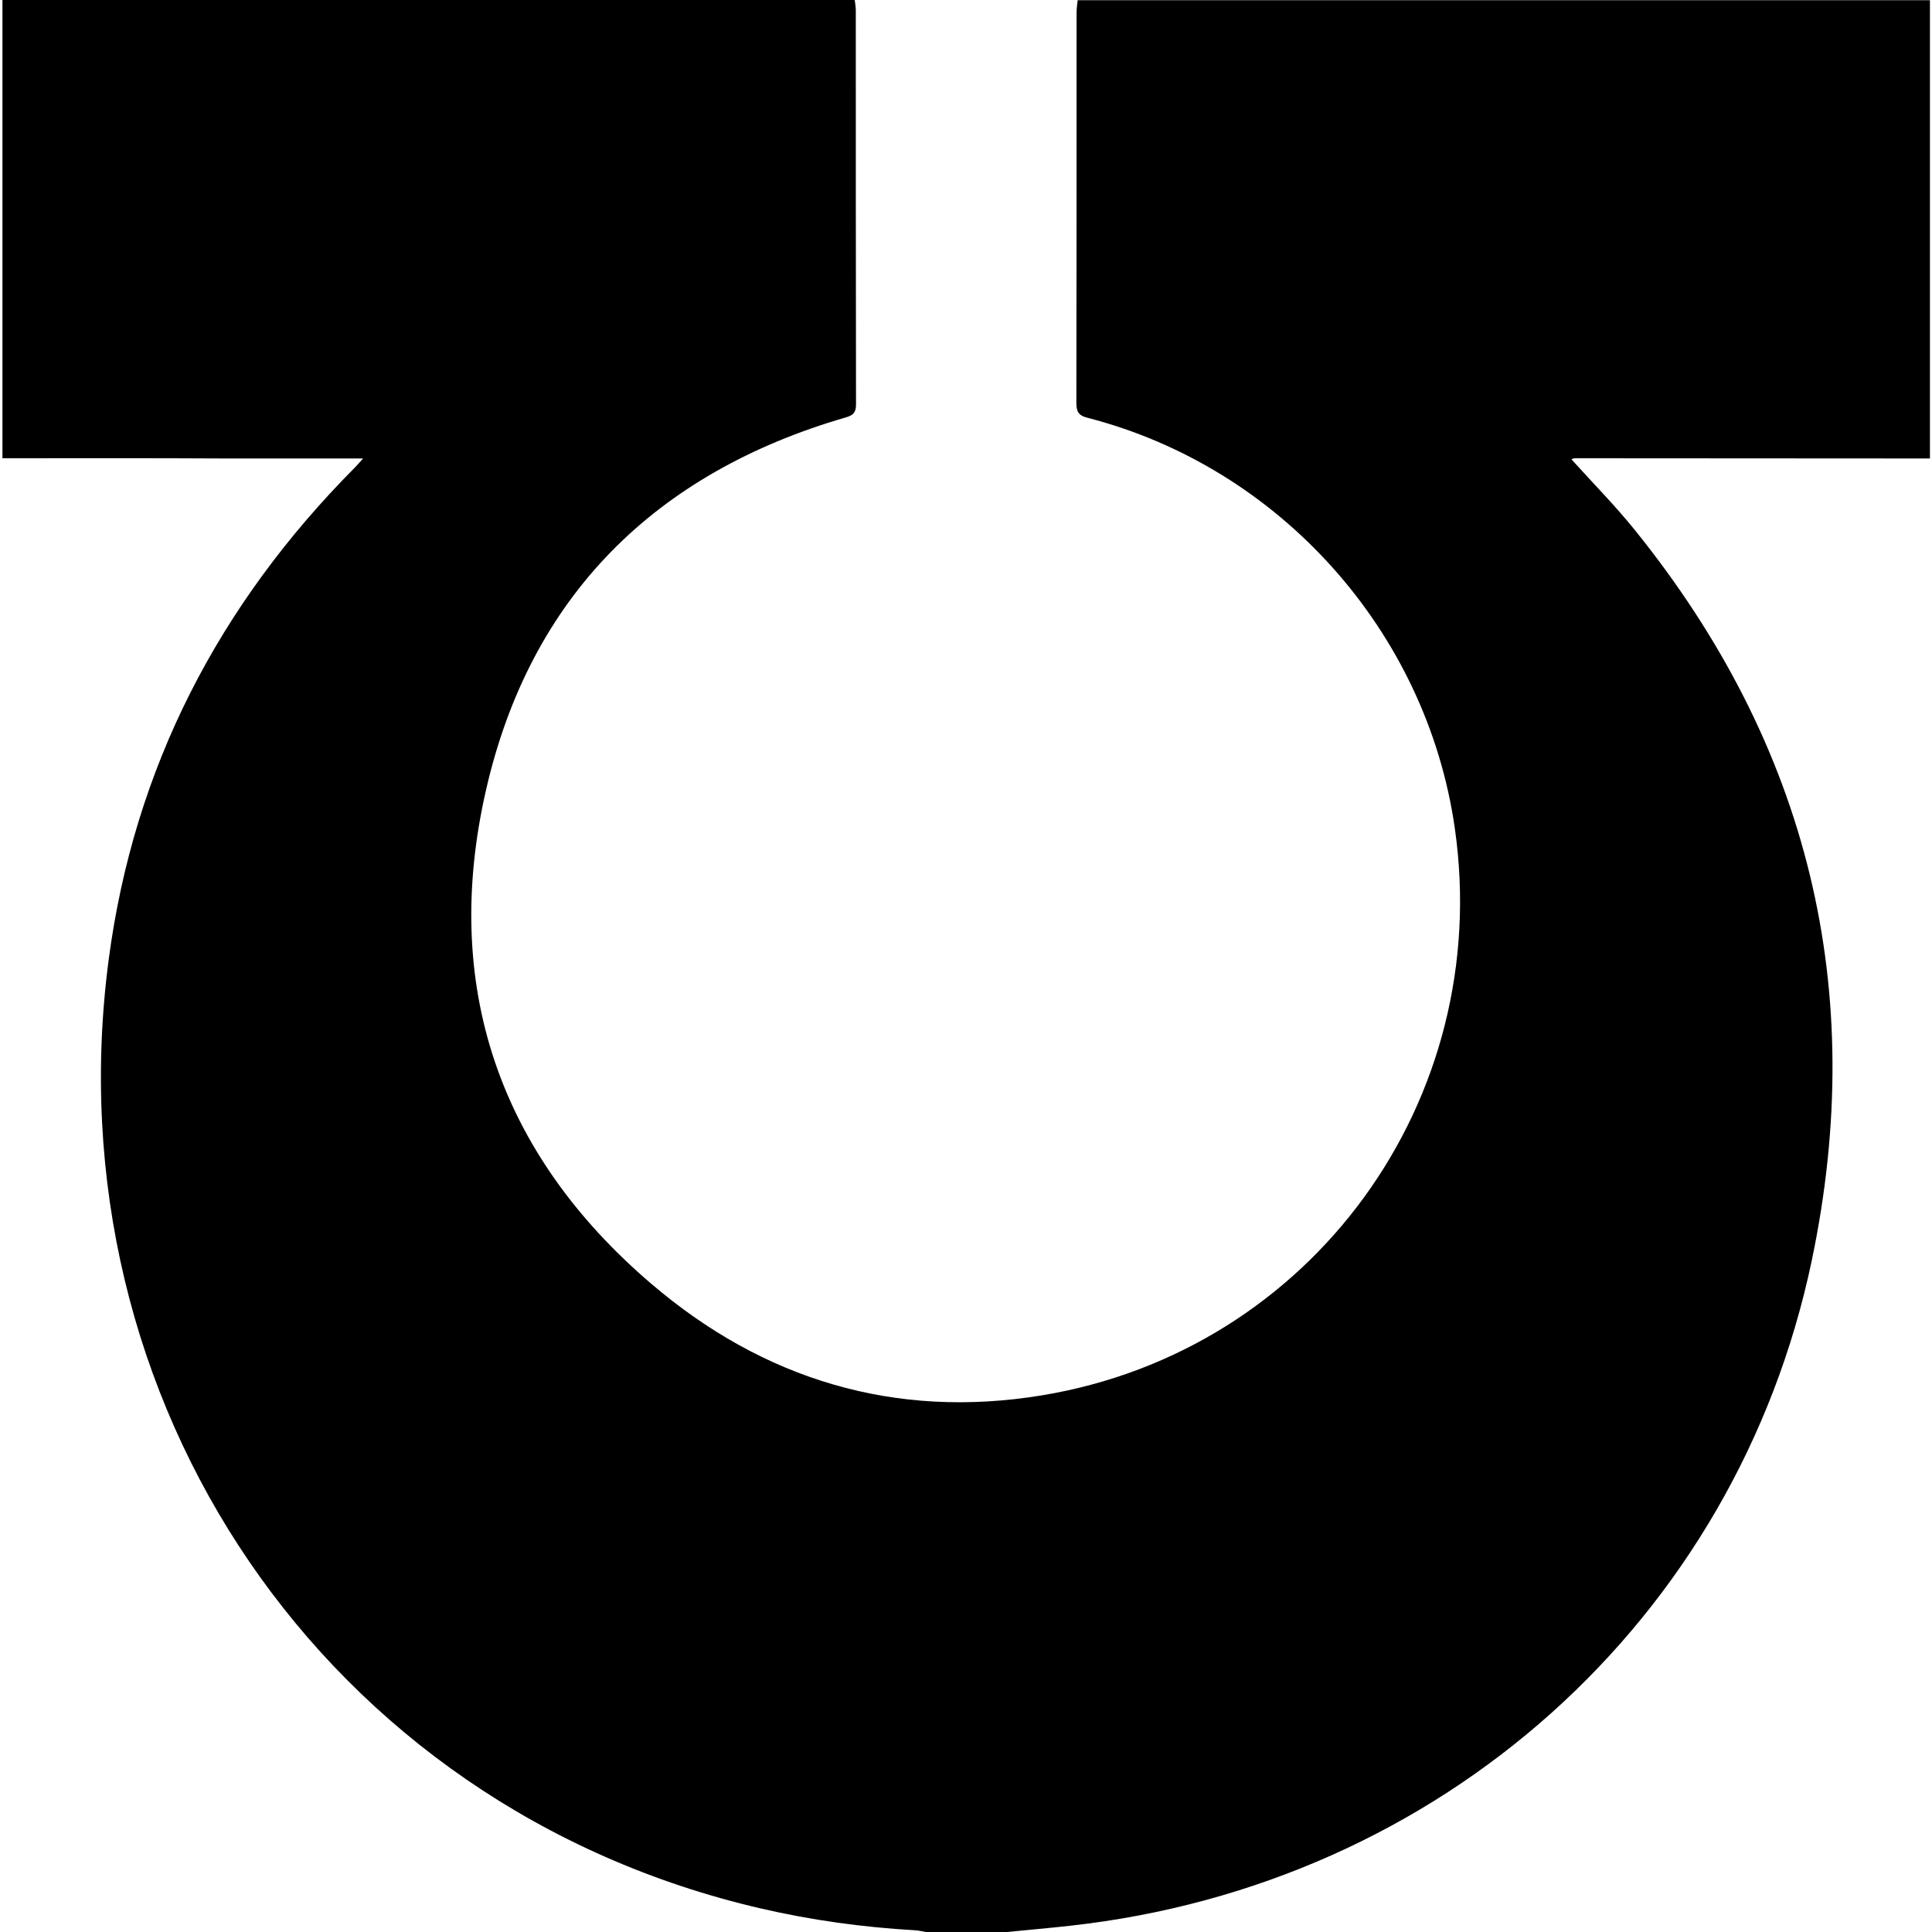
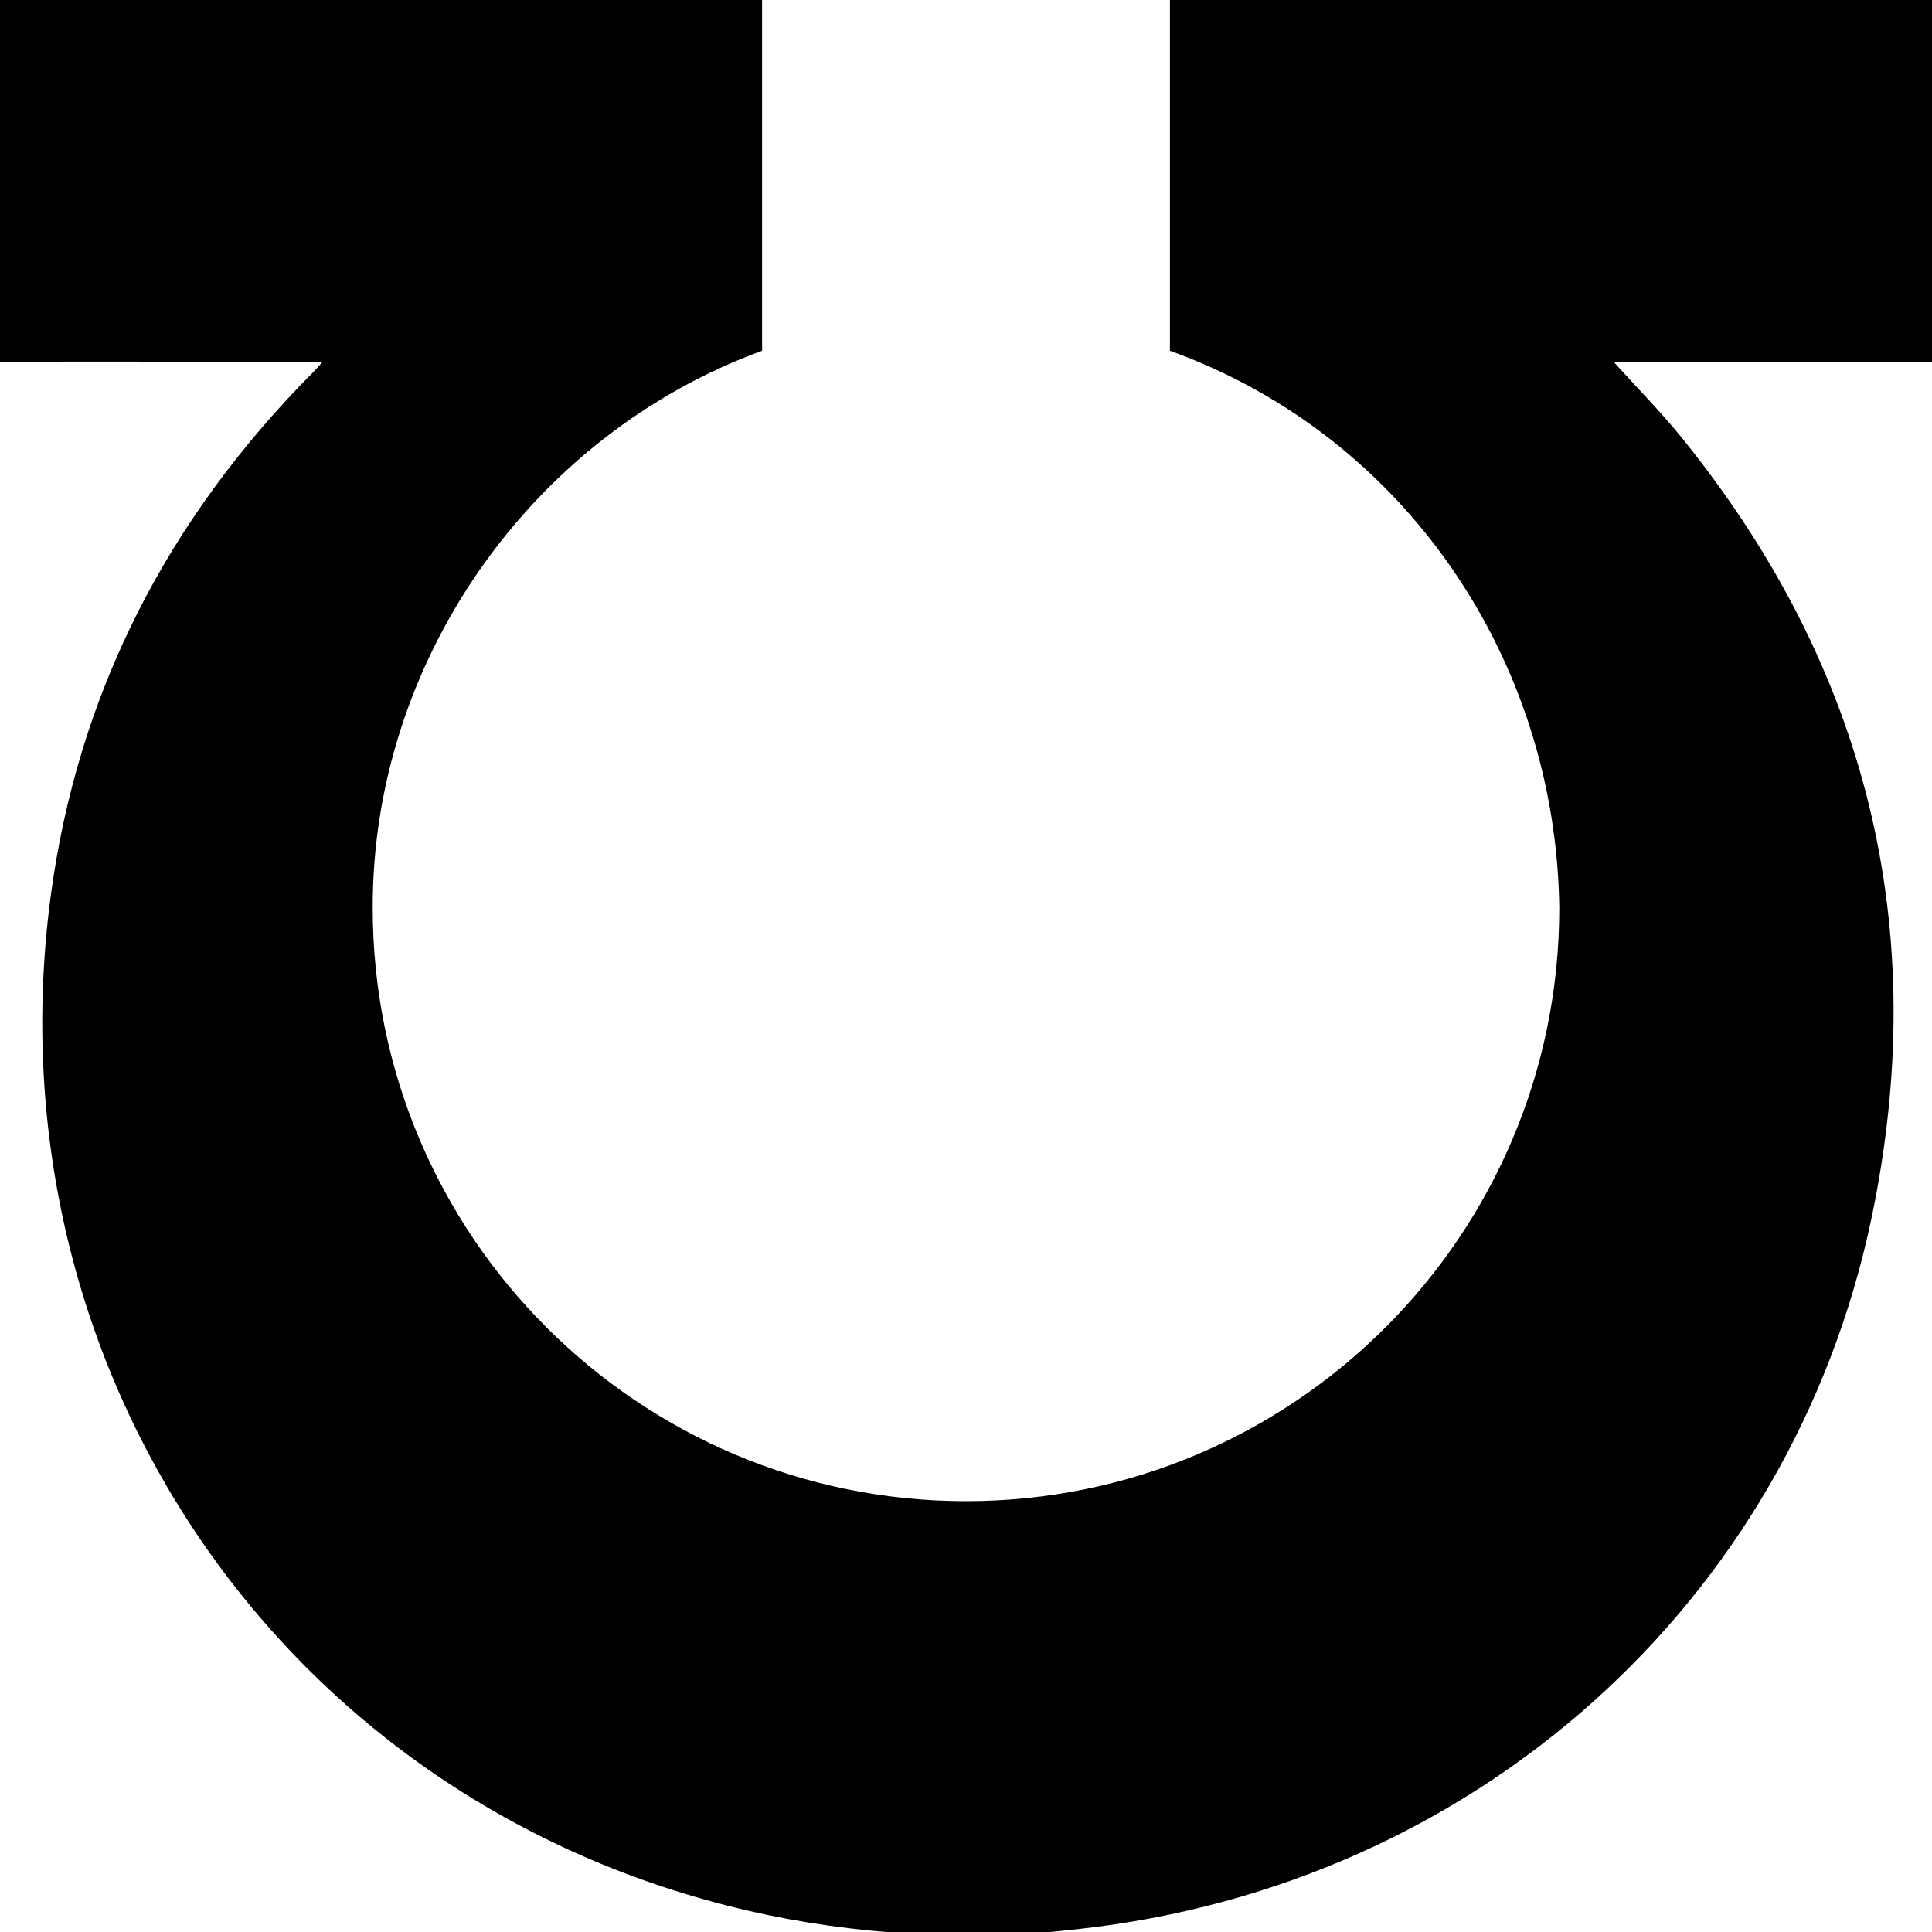
<svg xmlns="http://www.w3.org/2000/svg" version="1.1" x="0" y="0" width="500" height="500" viewBox="0, 0, 500, 500">
  <g id="Layer_1">
-     <path d="M0.632,118.599 C0.632,79.084 0.632,39.57 0.632,-0 C74.174,-0 147.661,-0 221.204,-0 C221.315,0.887 221.481,1.829 221.481,2.716 C221.481,36.688 221.481,70.661 221.536,104.689 C221.536,106.739 220.816,107.46 218.932,108.014 C169.441,122.368 137.187,154.456 125.77,204.5 C114.243,254.932 129.04,298.493 168.555,332.243 C197.539,357.016 231.567,367.38 269.641,361.117 C339.581,349.59 386.633,284.638 376.491,214.254 C369.176,163.378 331.213,120.927 281.445,108.125 C279.007,107.515 278.564,106.407 278.564,104.19 C278.619,70.55 278.619,36.965 278.619,3.325 C278.619,2.217 278.785,1.108 278.896,0.055 C352.439,0.055 425.926,0.055 499.468,0.055 C499.468,39.57 499.468,79.14 499.468,118.654 C468.821,118.654 438.173,118.599 407.526,118.599 C407.194,118.599 406.917,118.821 406.695,118.876 C412.237,125.028 417.945,130.791 423.044,137.109 C468.1,192.917 483.563,256.207 468.876,326.258 C449.368,419.198 373.055,487.808 276.846,498.393 C271.47,499.002 266.039,499.446 260.608,500 C253.569,500 246.586,500 239.548,500 C238.661,499.834 237.774,499.612 236.832,499.557 C223.365,498.781 210.009,496.952 196.874,493.904 C83.928,467.746 13.101,362.558 28.12,248.393 C34.66,198.736 56.606,156.451 91.853,120.982 C92.463,120.372 93.017,119.707 93.959,118.654 C92.518,118.654 91.576,118.654 90.69,118.654 C79.883,118.654 69.076,118.654 58.269,118.654 C39.038,118.544 19.807,118.599 0.632,118.599 z" fill="#000000" />
+     <path d="M-0.021,-1.029 C65.728,-1.019 131.477,-1.01 197.227,-1 L197.227,90.775 C137.419,112.67 96.34,171.188 96.458,234.958 C96.458,319.757 165.201,388.5 250,388.5 C334.799,388.5 403.542,319.757 403.542,234.958 C402.729,170.793 363.709,112.751 302.773,90.775 L302.773,-0.985 C368.523,-0.976 434.272,-0.971 500.021,-0.971 C500.021,41.235 500.021,51.456 500.021,93.661 C467.255,93.661 451.488,93.602 418.722,93.602 C418.367,93.602 418.07,93.839 417.833,93.898 C423.758,100.469 429.861,106.624 435.313,113.372 C483.484,172.98 500.016,240.579 484.314,315.399 C463.457,414.667 381.867,487.949 279.005,499.254 C273.258,499.905 267.451,500.379 261.644,500.971 C254.119,500.971 246.653,500.971 239.128,500.971 C238.18,500.793 237.232,500.556 236.224,500.497 C221.826,499.669 207.547,497.715 193.503,494.46 C72.747,466.521 -2.977,354.171 13.08,232.233 C20.072,179.195 43.536,134.031 81.22,96.147 C81.872,95.496 82.465,94.785 83.472,93.661 C81.931,93.661 80.924,93.661 79.977,93.661 C24.753,93.543 20.48,93.602 -0.021,93.602 L-0.021,-1.029 z" fill="#000000" />
  </g>
</svg>
